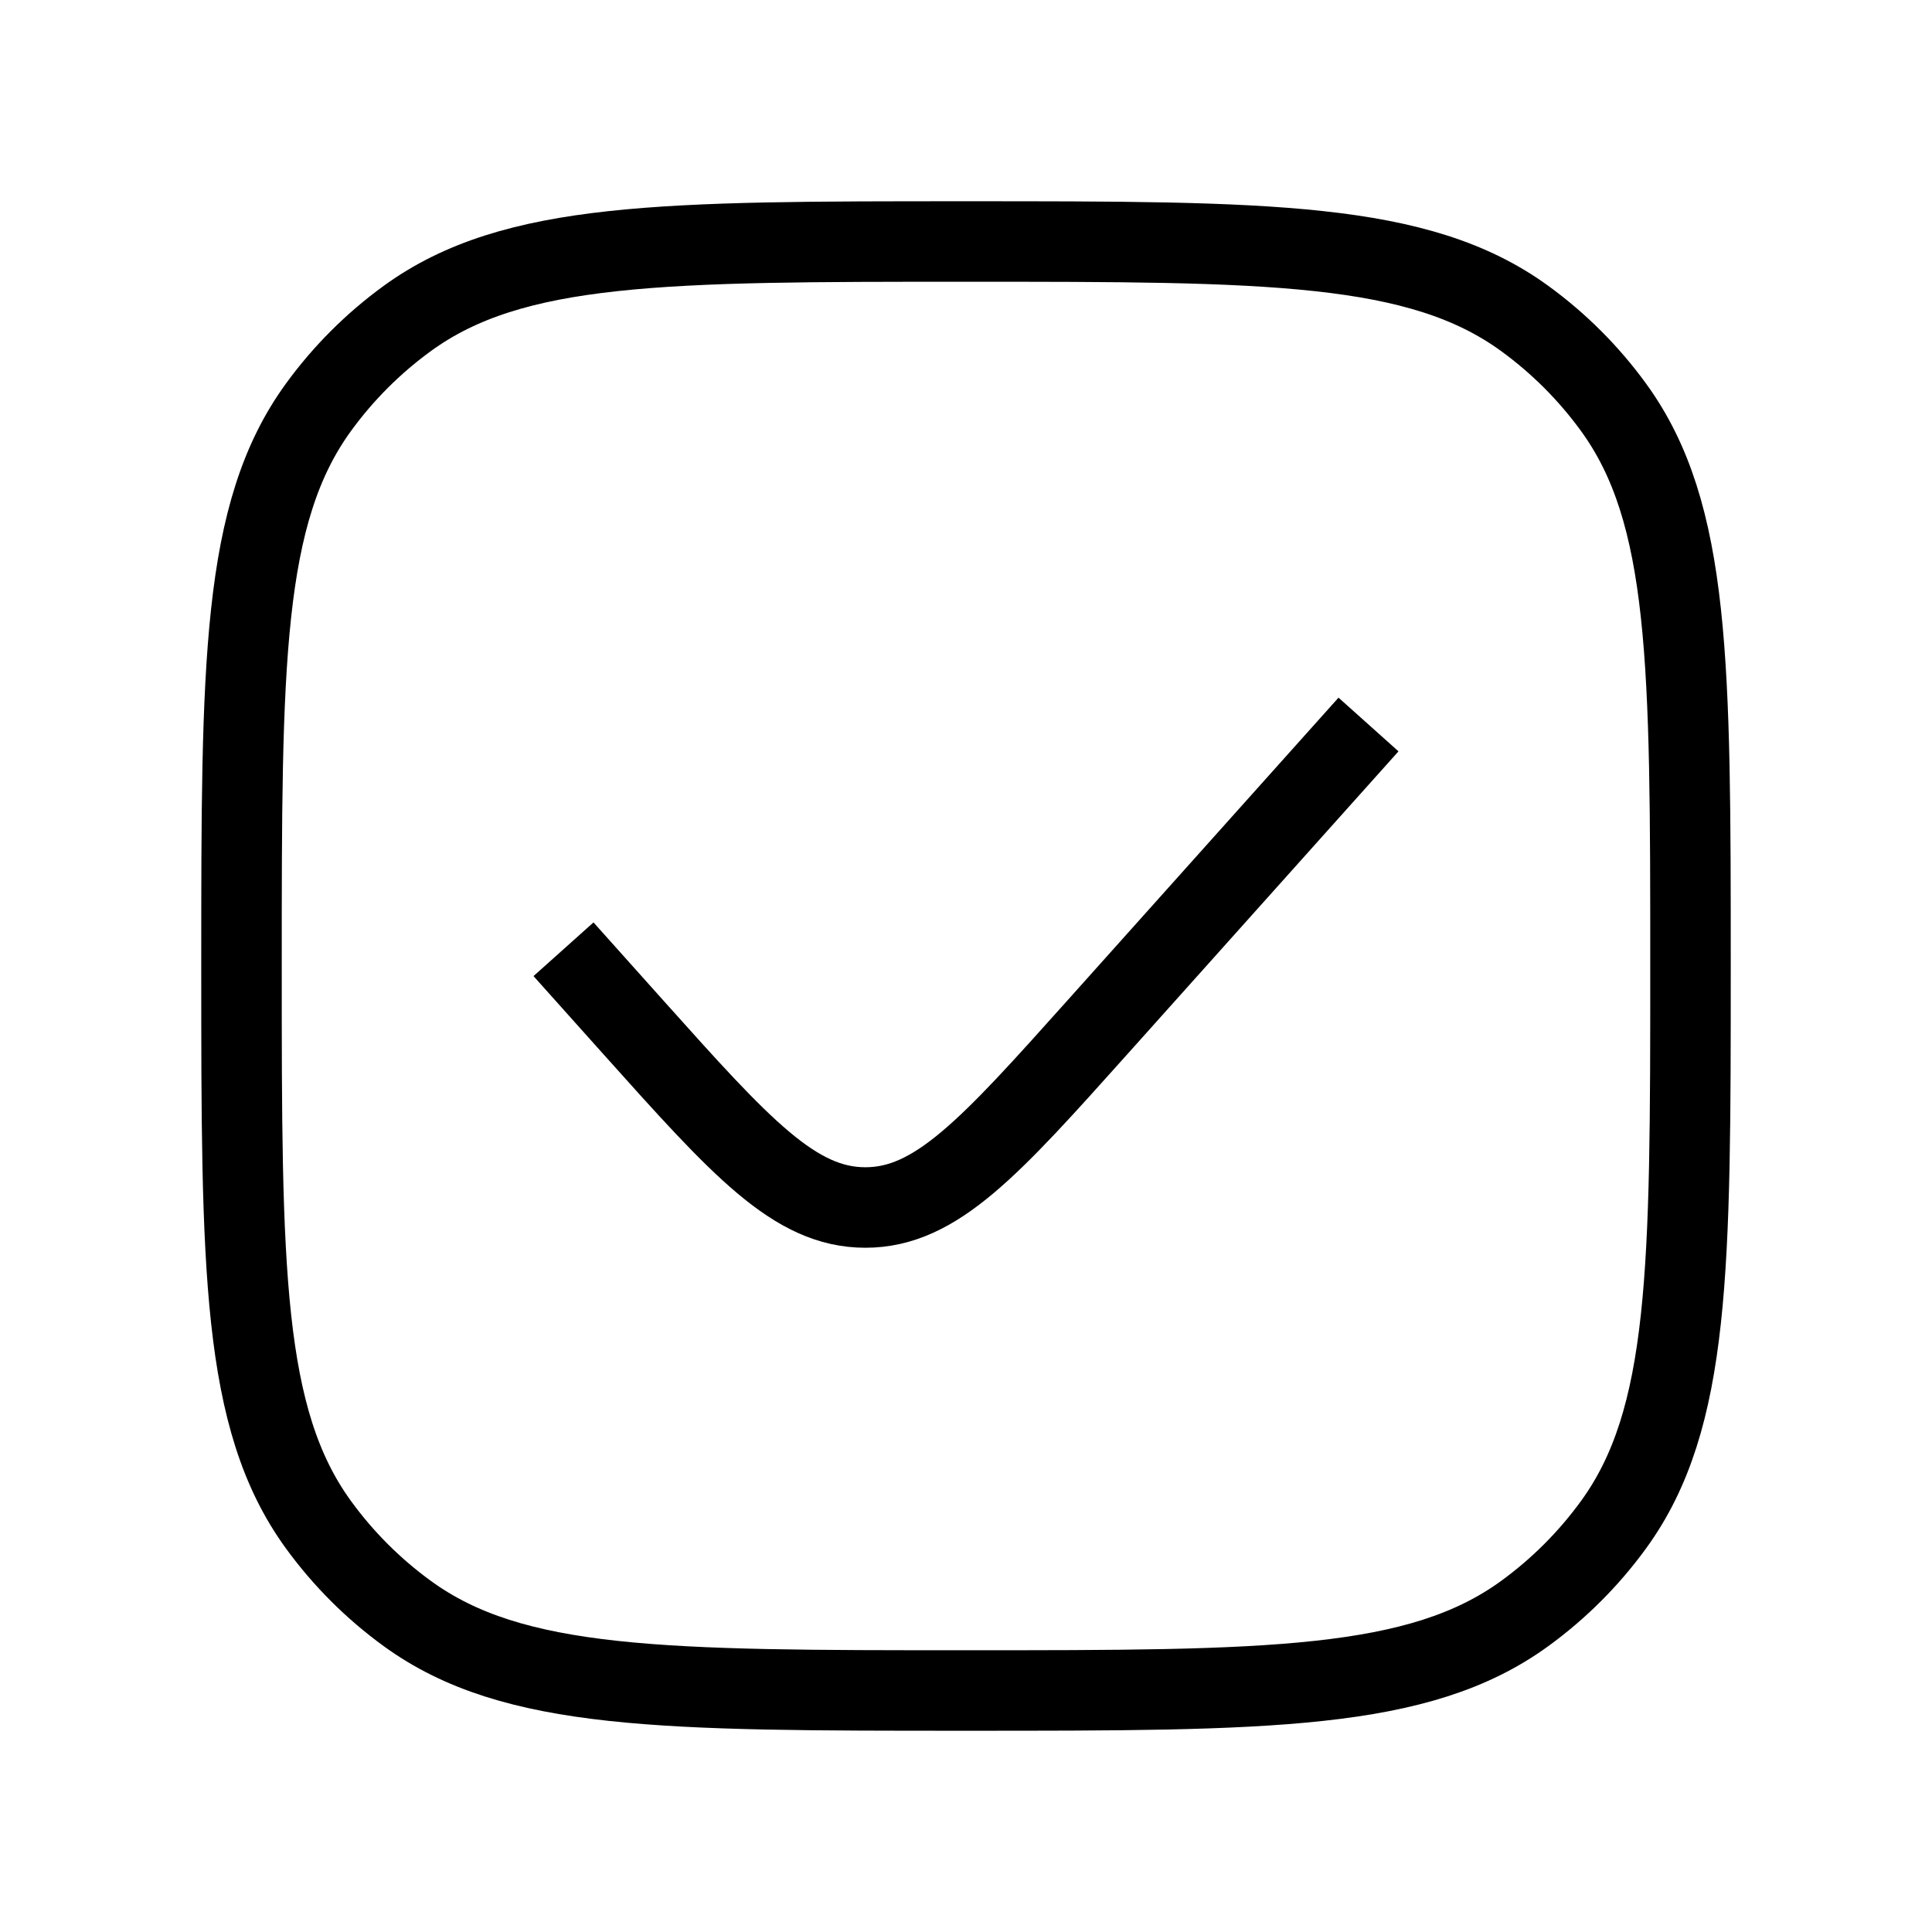
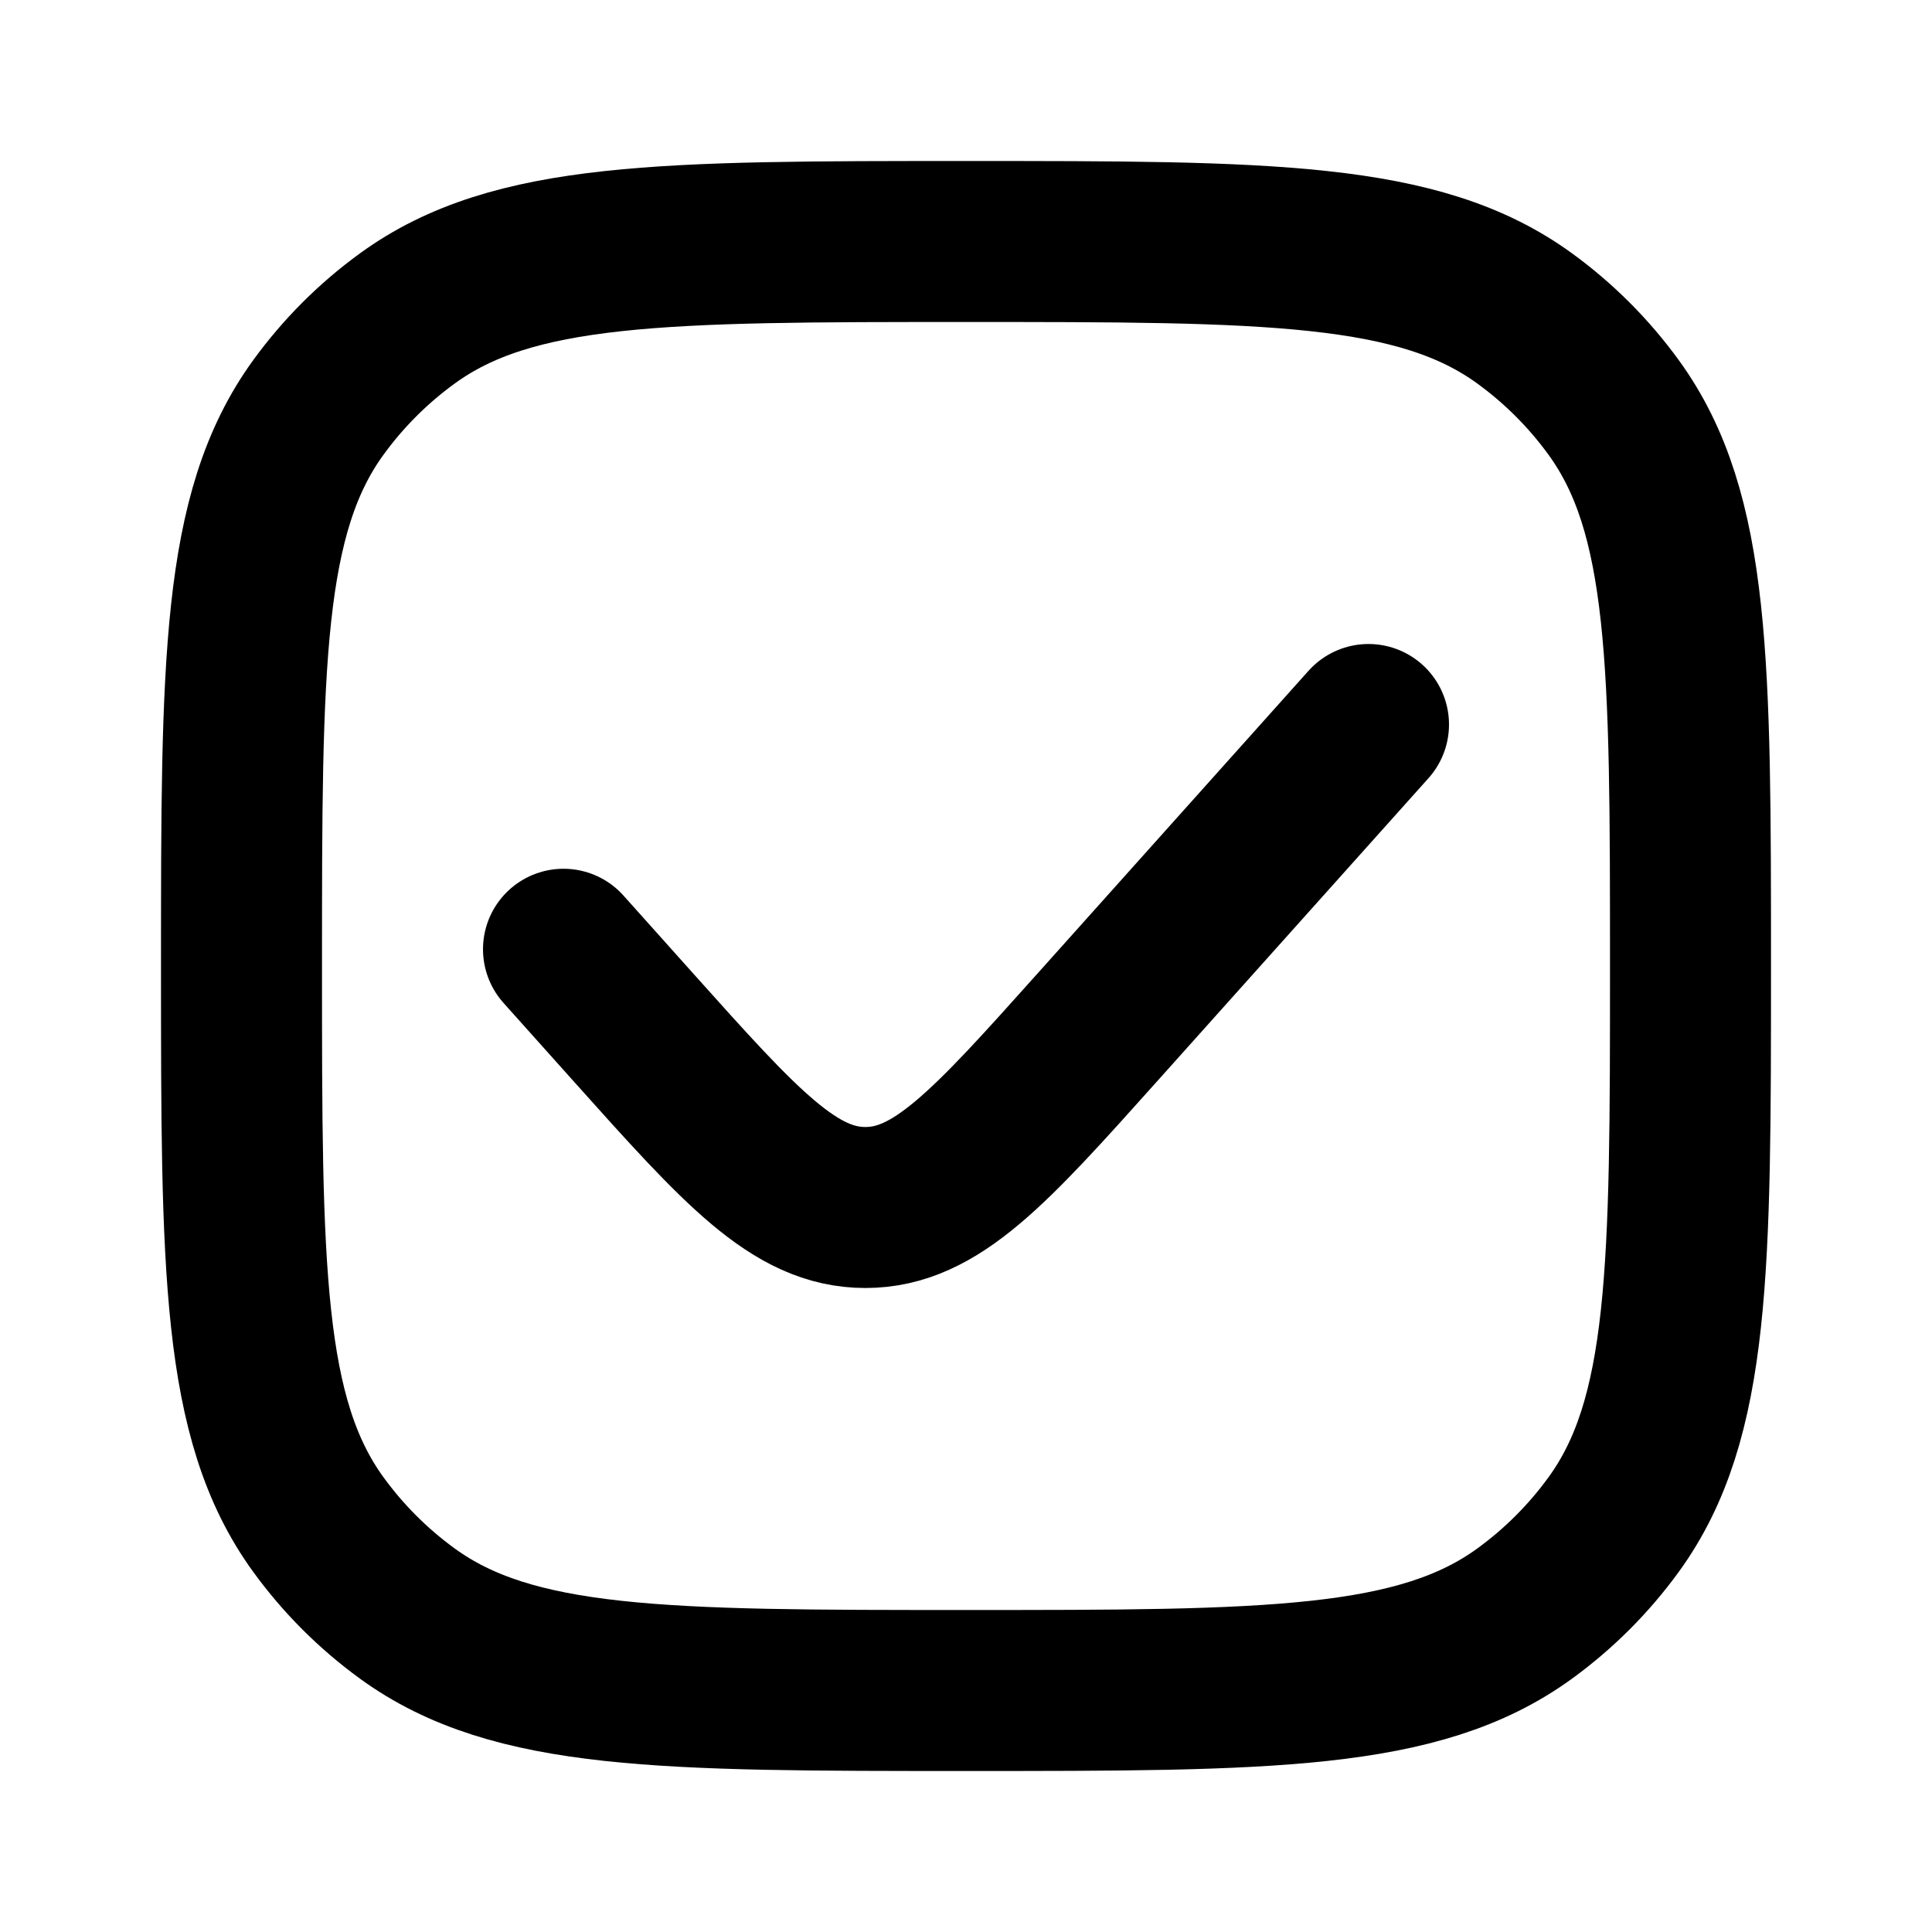
<svg xmlns="http://www.w3.org/2000/svg" viewBox="0 0 24 24" fill="none">
-   <path d="M17 9L13.631 12.763C12.296 14.254 11.628 15 10.75 15C9.872 15 9.204 14.254 7.869 12.763L7 11.792M12 21C8.25 21 6.375 21 5.061 20.045C4.637 19.737 4.263 19.363 3.955 18.939C3 17.625 3 15.75 3 12C3 8.25 3 6.375 3.955 5.061C4.263 4.637 4.637 4.263 5.061 3.955C6.375 3 8.25 3 12 3C15.75 3 17.625 3 18.939 3.955C19.363 4.263 19.737 4.637 20.045 5.061C21 6.375 21 8.25 21 12C21 15.75 21 17.625 20.045 18.939C19.737 19.363 19.363 19.737 18.939 20.045C17.625 21 15.75 21 12 21Z" stroke="currentColor" />
+   <path d="M17 9L13.631 12.763C12.296 14.254 11.628 15 10.75 15C9.872 15 9.204 14.254 7.869 12.763L7 11.792M12 21C8.25 21 6.375 21 5.061 20.045C4.637 19.737 4.263 19.363 3.955 18.939C3 17.625 3 15.75 3 12C3 8.25 3 6.375 3.955 5.061C4.263 4.637 4.637 4.263 5.061 3.955C6.375 3 8.25 3 12 3C15.75 3 17.625 3 18.939 3.955C19.363 4.263 19.737 4.637 20.045 5.061C21 6.375 21 8.25 21 12C21 15.75 21 17.625 20.045 18.939C19.737 19.363 19.363 19.737 18.939 20.045C17.625 21 15.75 21 12 21Z" stroke="currentColor" stroke-width="2" stroke-linecap="round" />
</svg>
